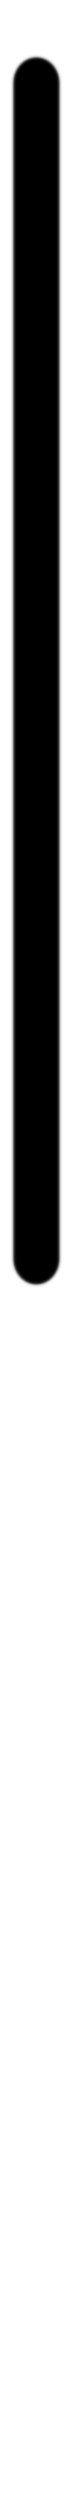
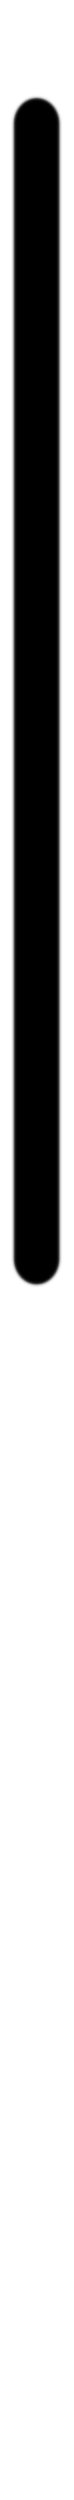
<svg xmlns="http://www.w3.org/2000/svg" id="svg5583" version="1.1" width="10" height="340" viewBox="0 0 10 340">
  <defs id="defs5587">
    <filter style="color-interpolation-filters:sRGB" id="filter6188" x="-0.061" width="1.122" y="-0.003" height="1.006">
      <feGaussianBlur stdDeviation="0.229" id="feGaussianBlur6190" />
    </filter>
  </defs>
-   <rect style="opacity:1;fill:#000000;fill-opacity:1;stroke:none;stroke-opacity:1;filter:url(#filter6188)" id="rect5615" width="6.271" height="166.882" x="1.815" y="7.8" ry="3.491" />
+   <rect style="opacity:1;fill:#000000;fill-opacity:1;stroke:none;stroke-opacity:1;filter:url(#filter6188)" id="rect5615" width="6.208" height="161.343" x="1.878" y="13.339" ry="3.491" />
</svg>
